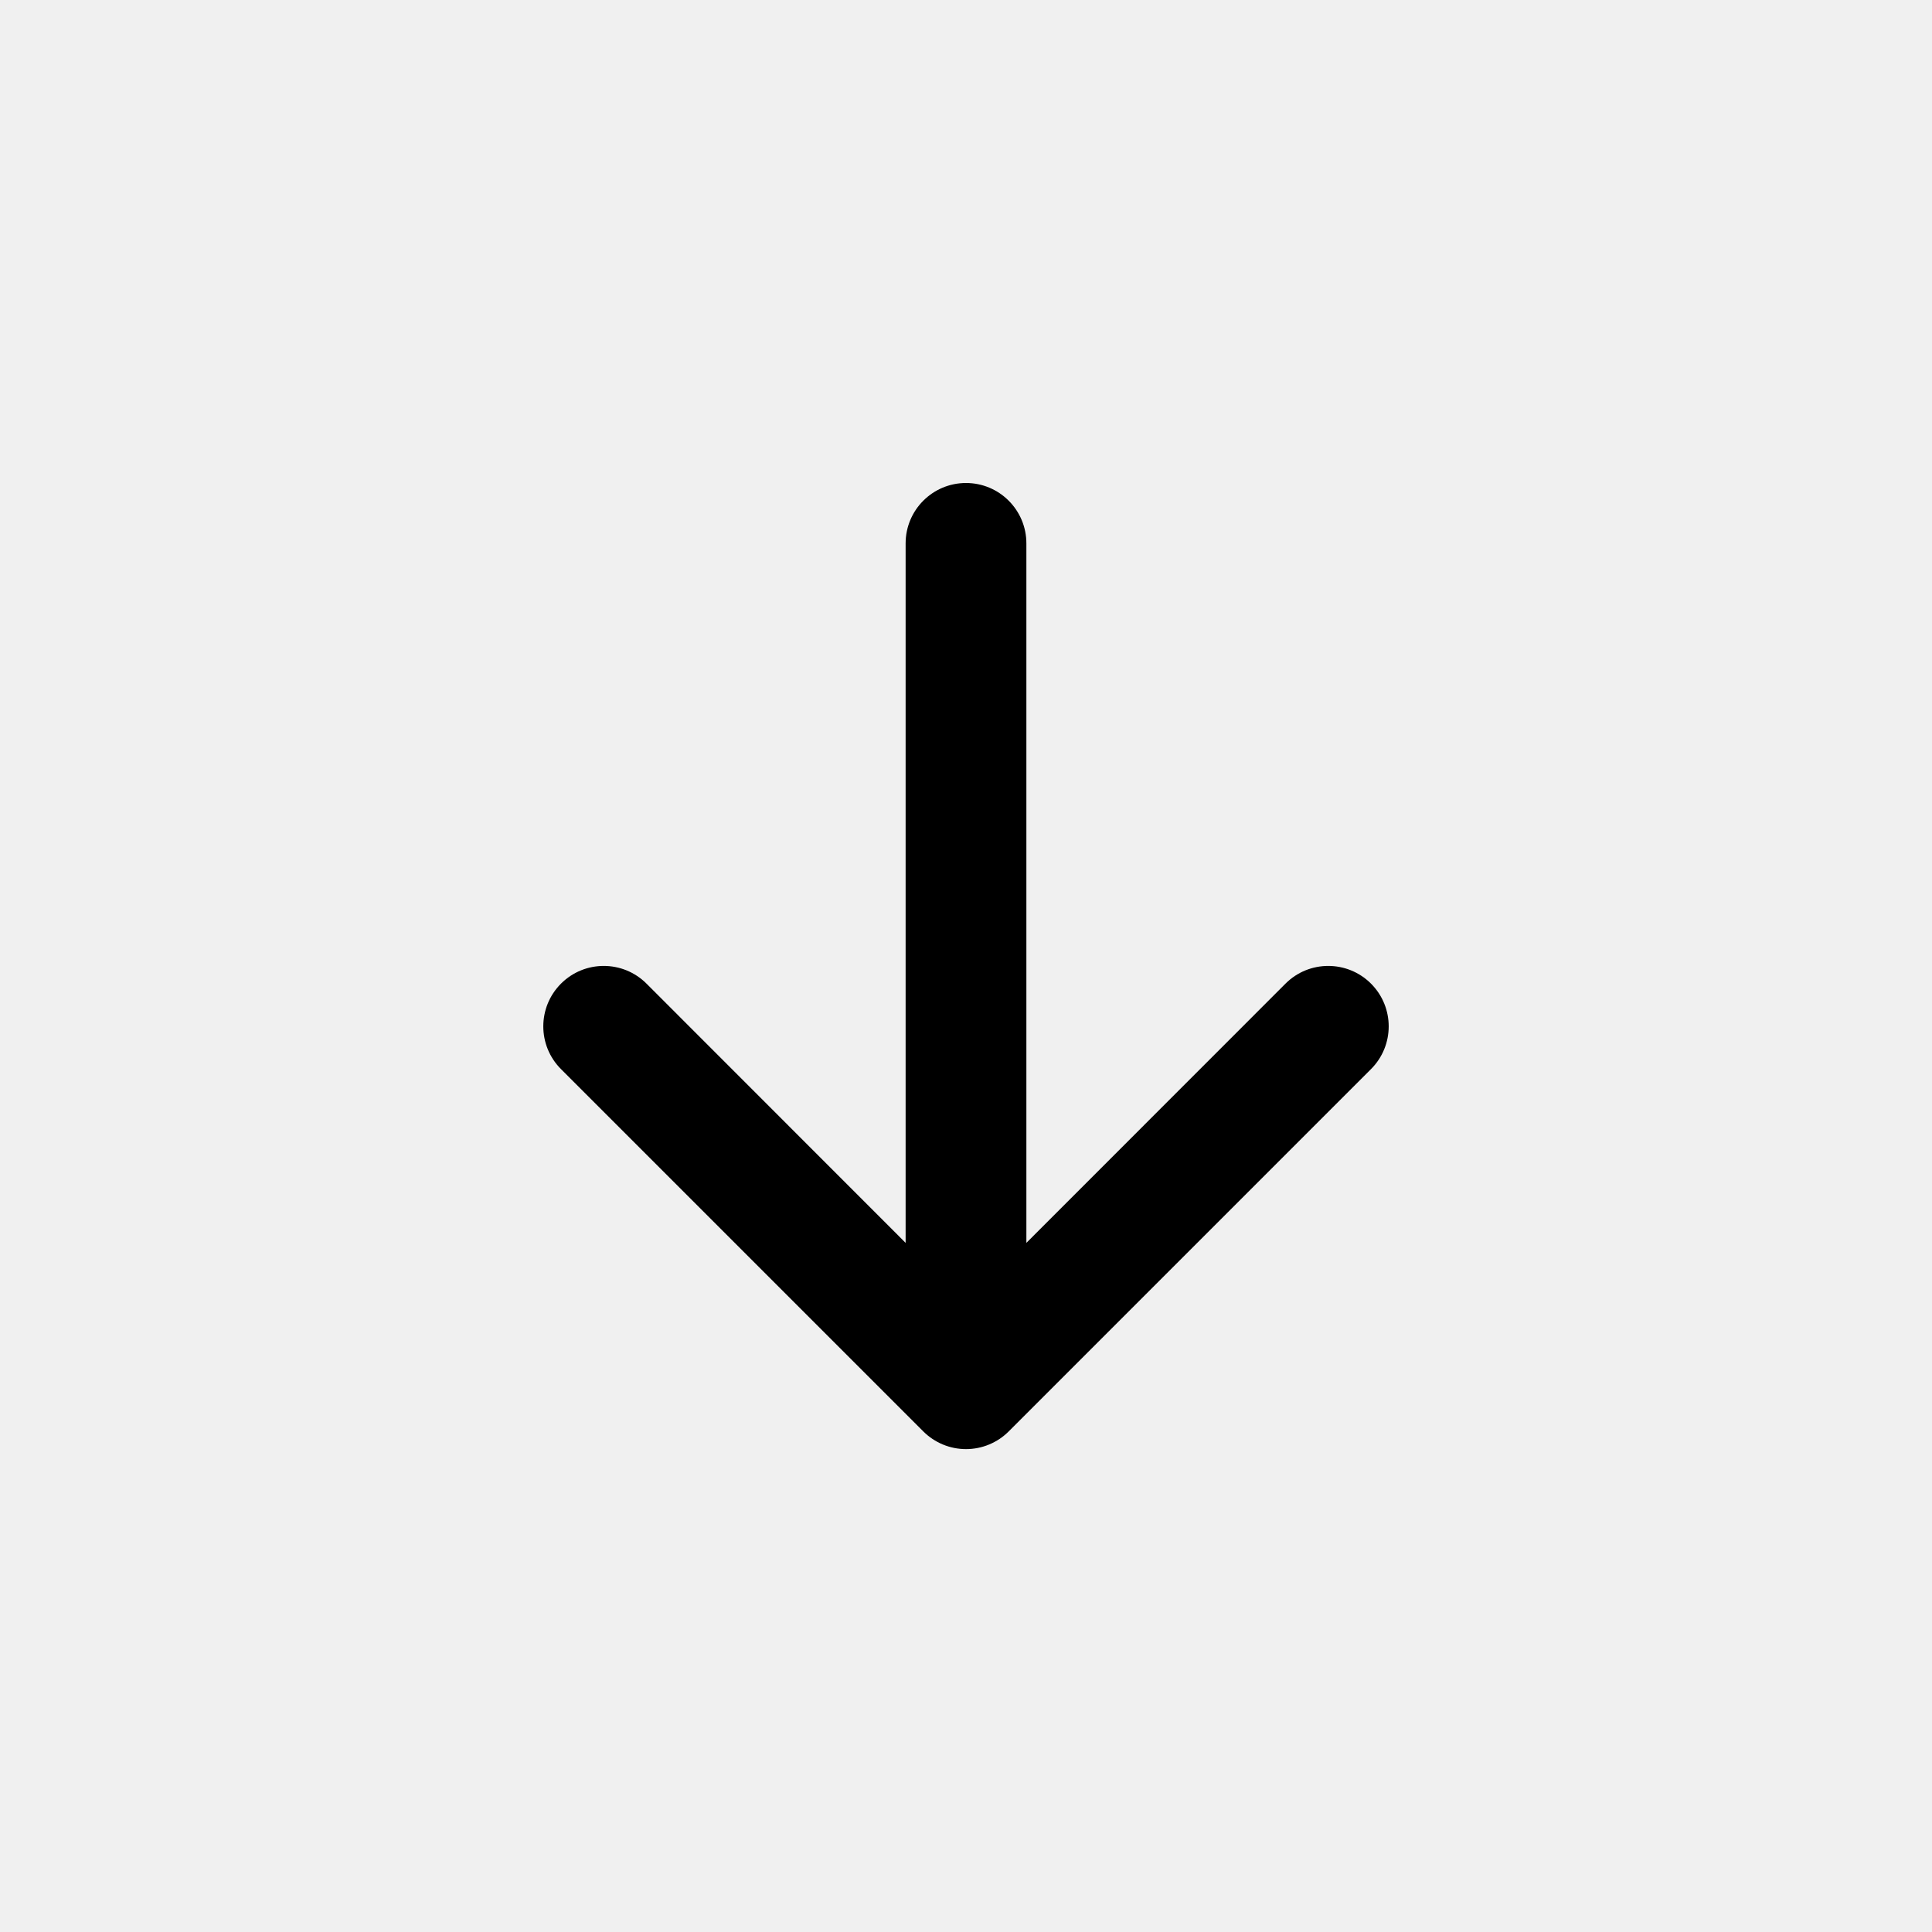
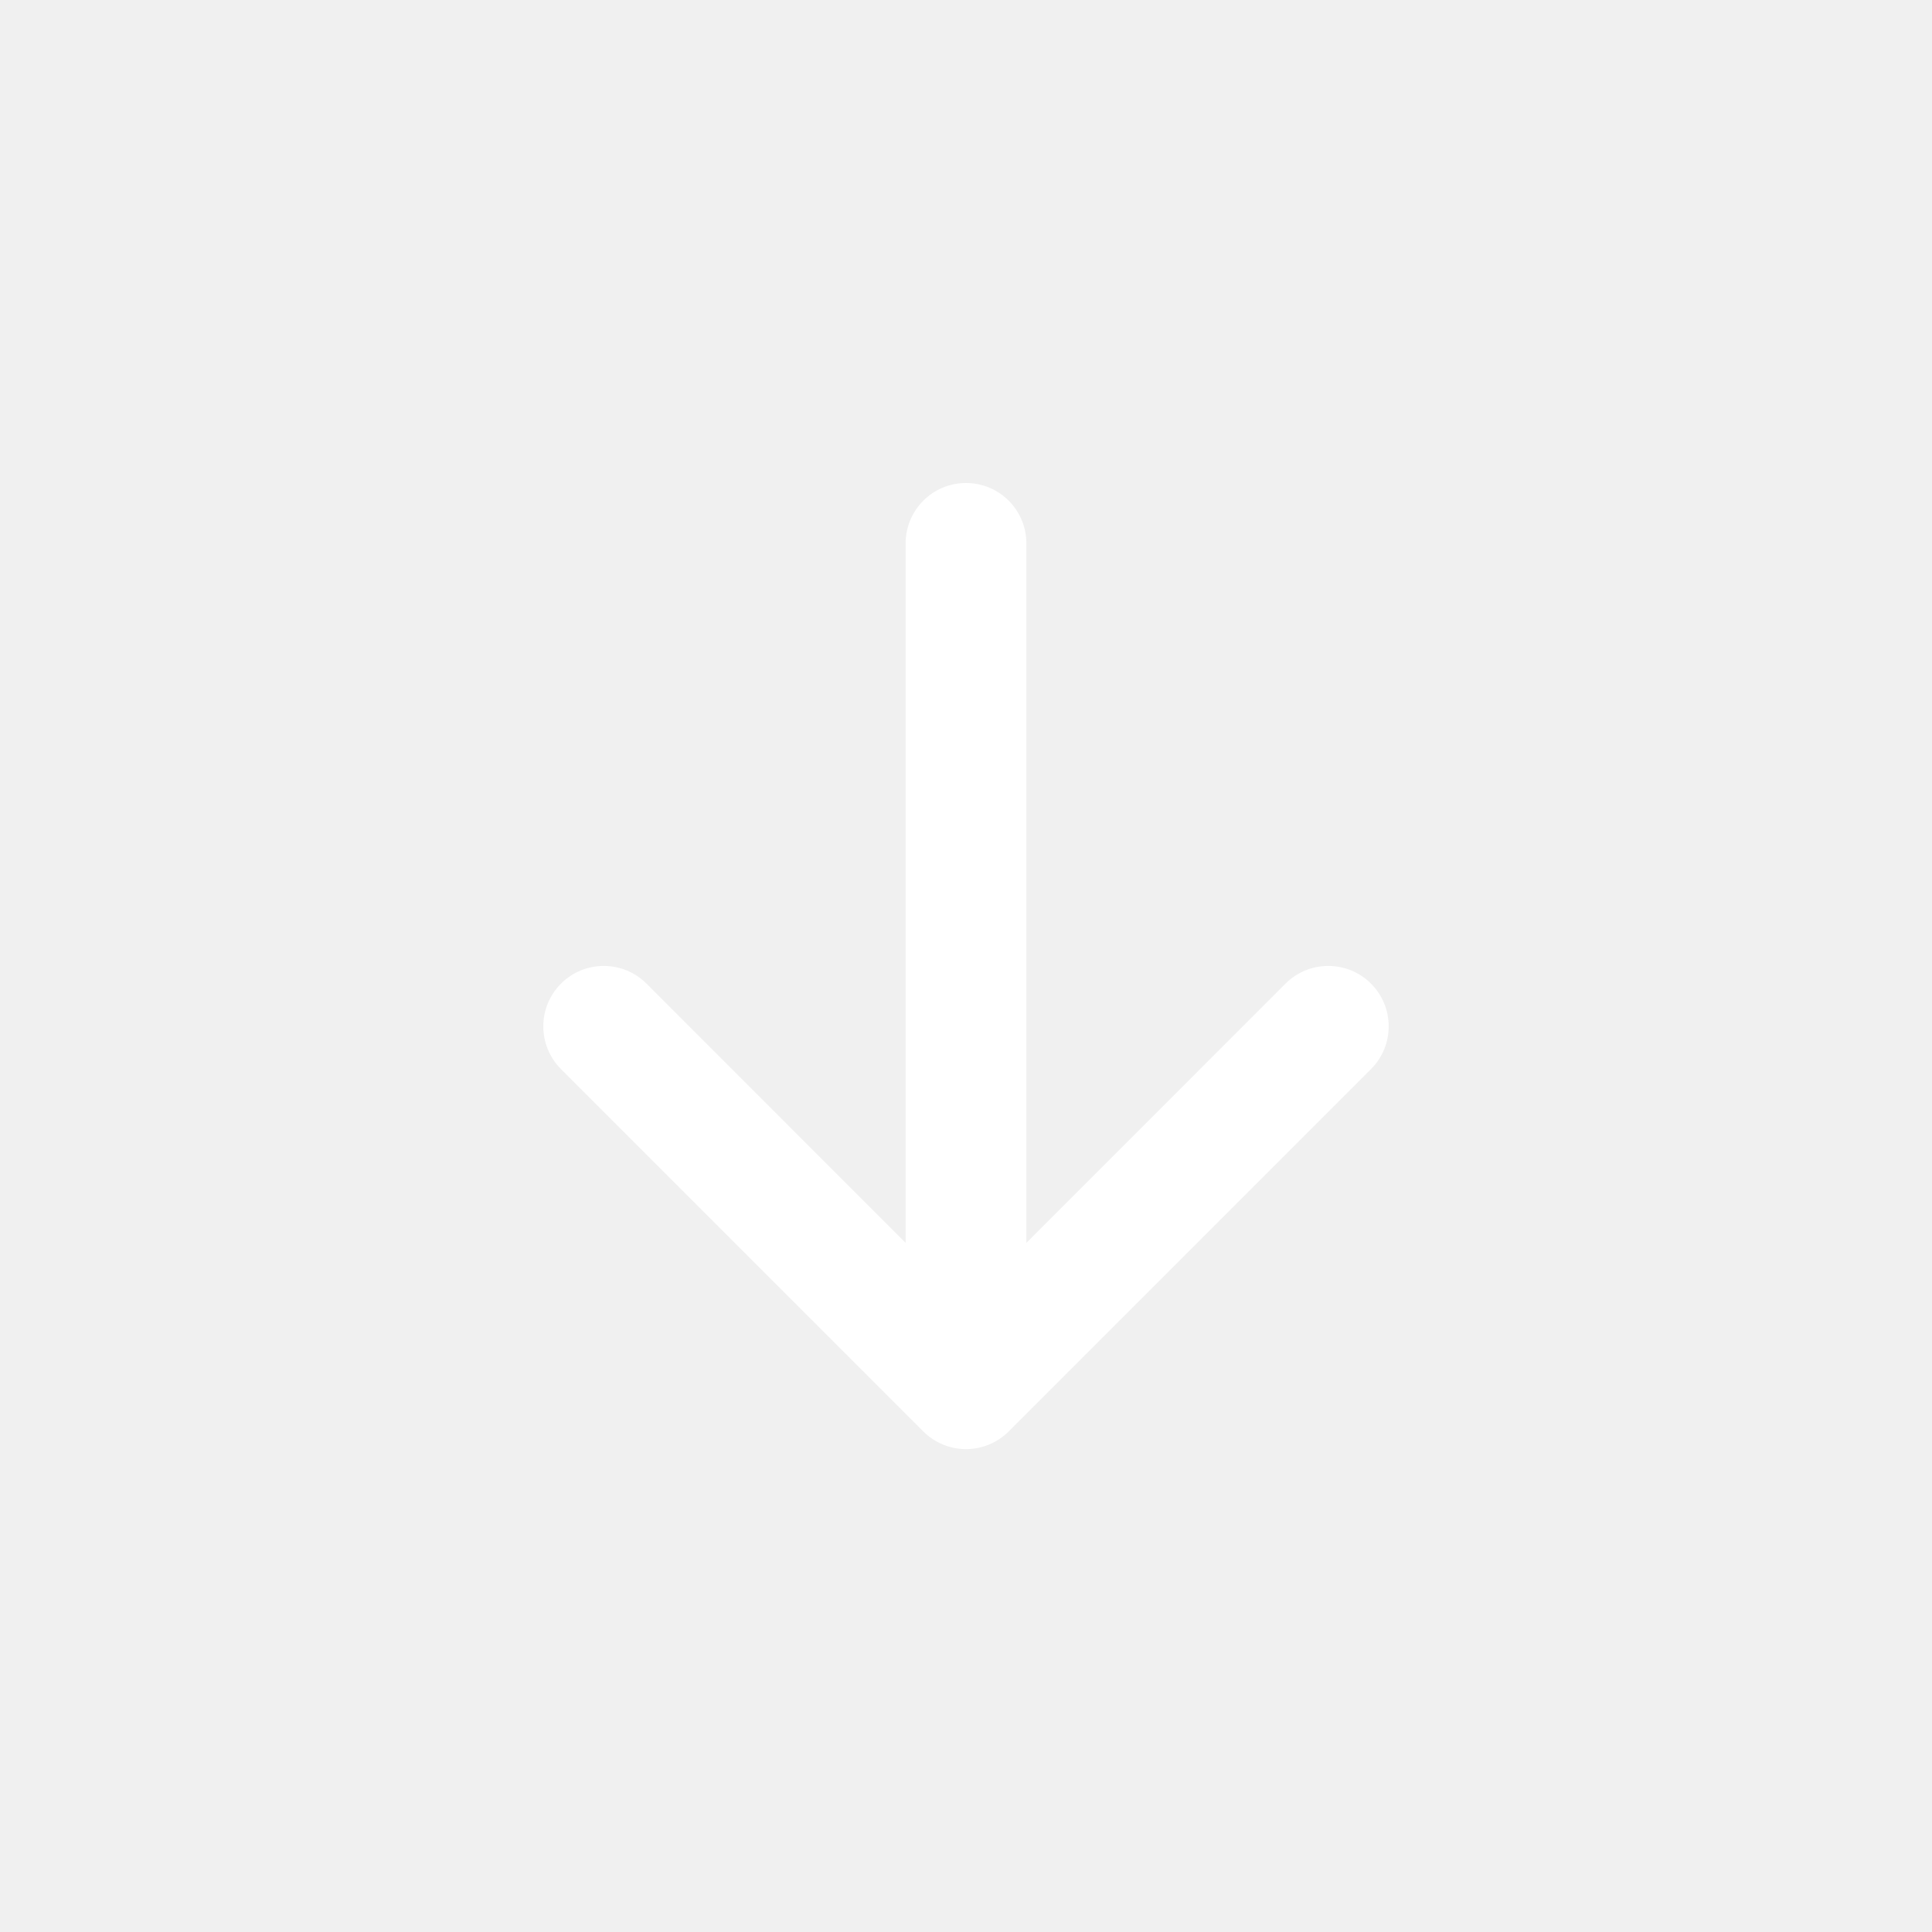
- <svg xmlns="http://www.w3.org/2000/svg" width="16" height="16" fill="currentColor" class="bi bi-arrow-down-short" viewBox="0 0 16 16">
+ <svg xmlns="http://www.w3.org/2000/svg" width="16" height="16" fill="white" class="bi bi-arrow-down-short" viewBox="0 0 16 16">
  <path fill-rule="evenodd" d="M8 4a.5.5 0 0 1 .5.5v5.793l2.146-2.147a.5.5 0 0 1 .708.708l-3 3a.5.5 0 0 1-.708 0l-3-3a.5.5 0 1 1 .708-.708L7.5 10.293V4.5A.5.5 0 0 1 8 4" />
</svg>
